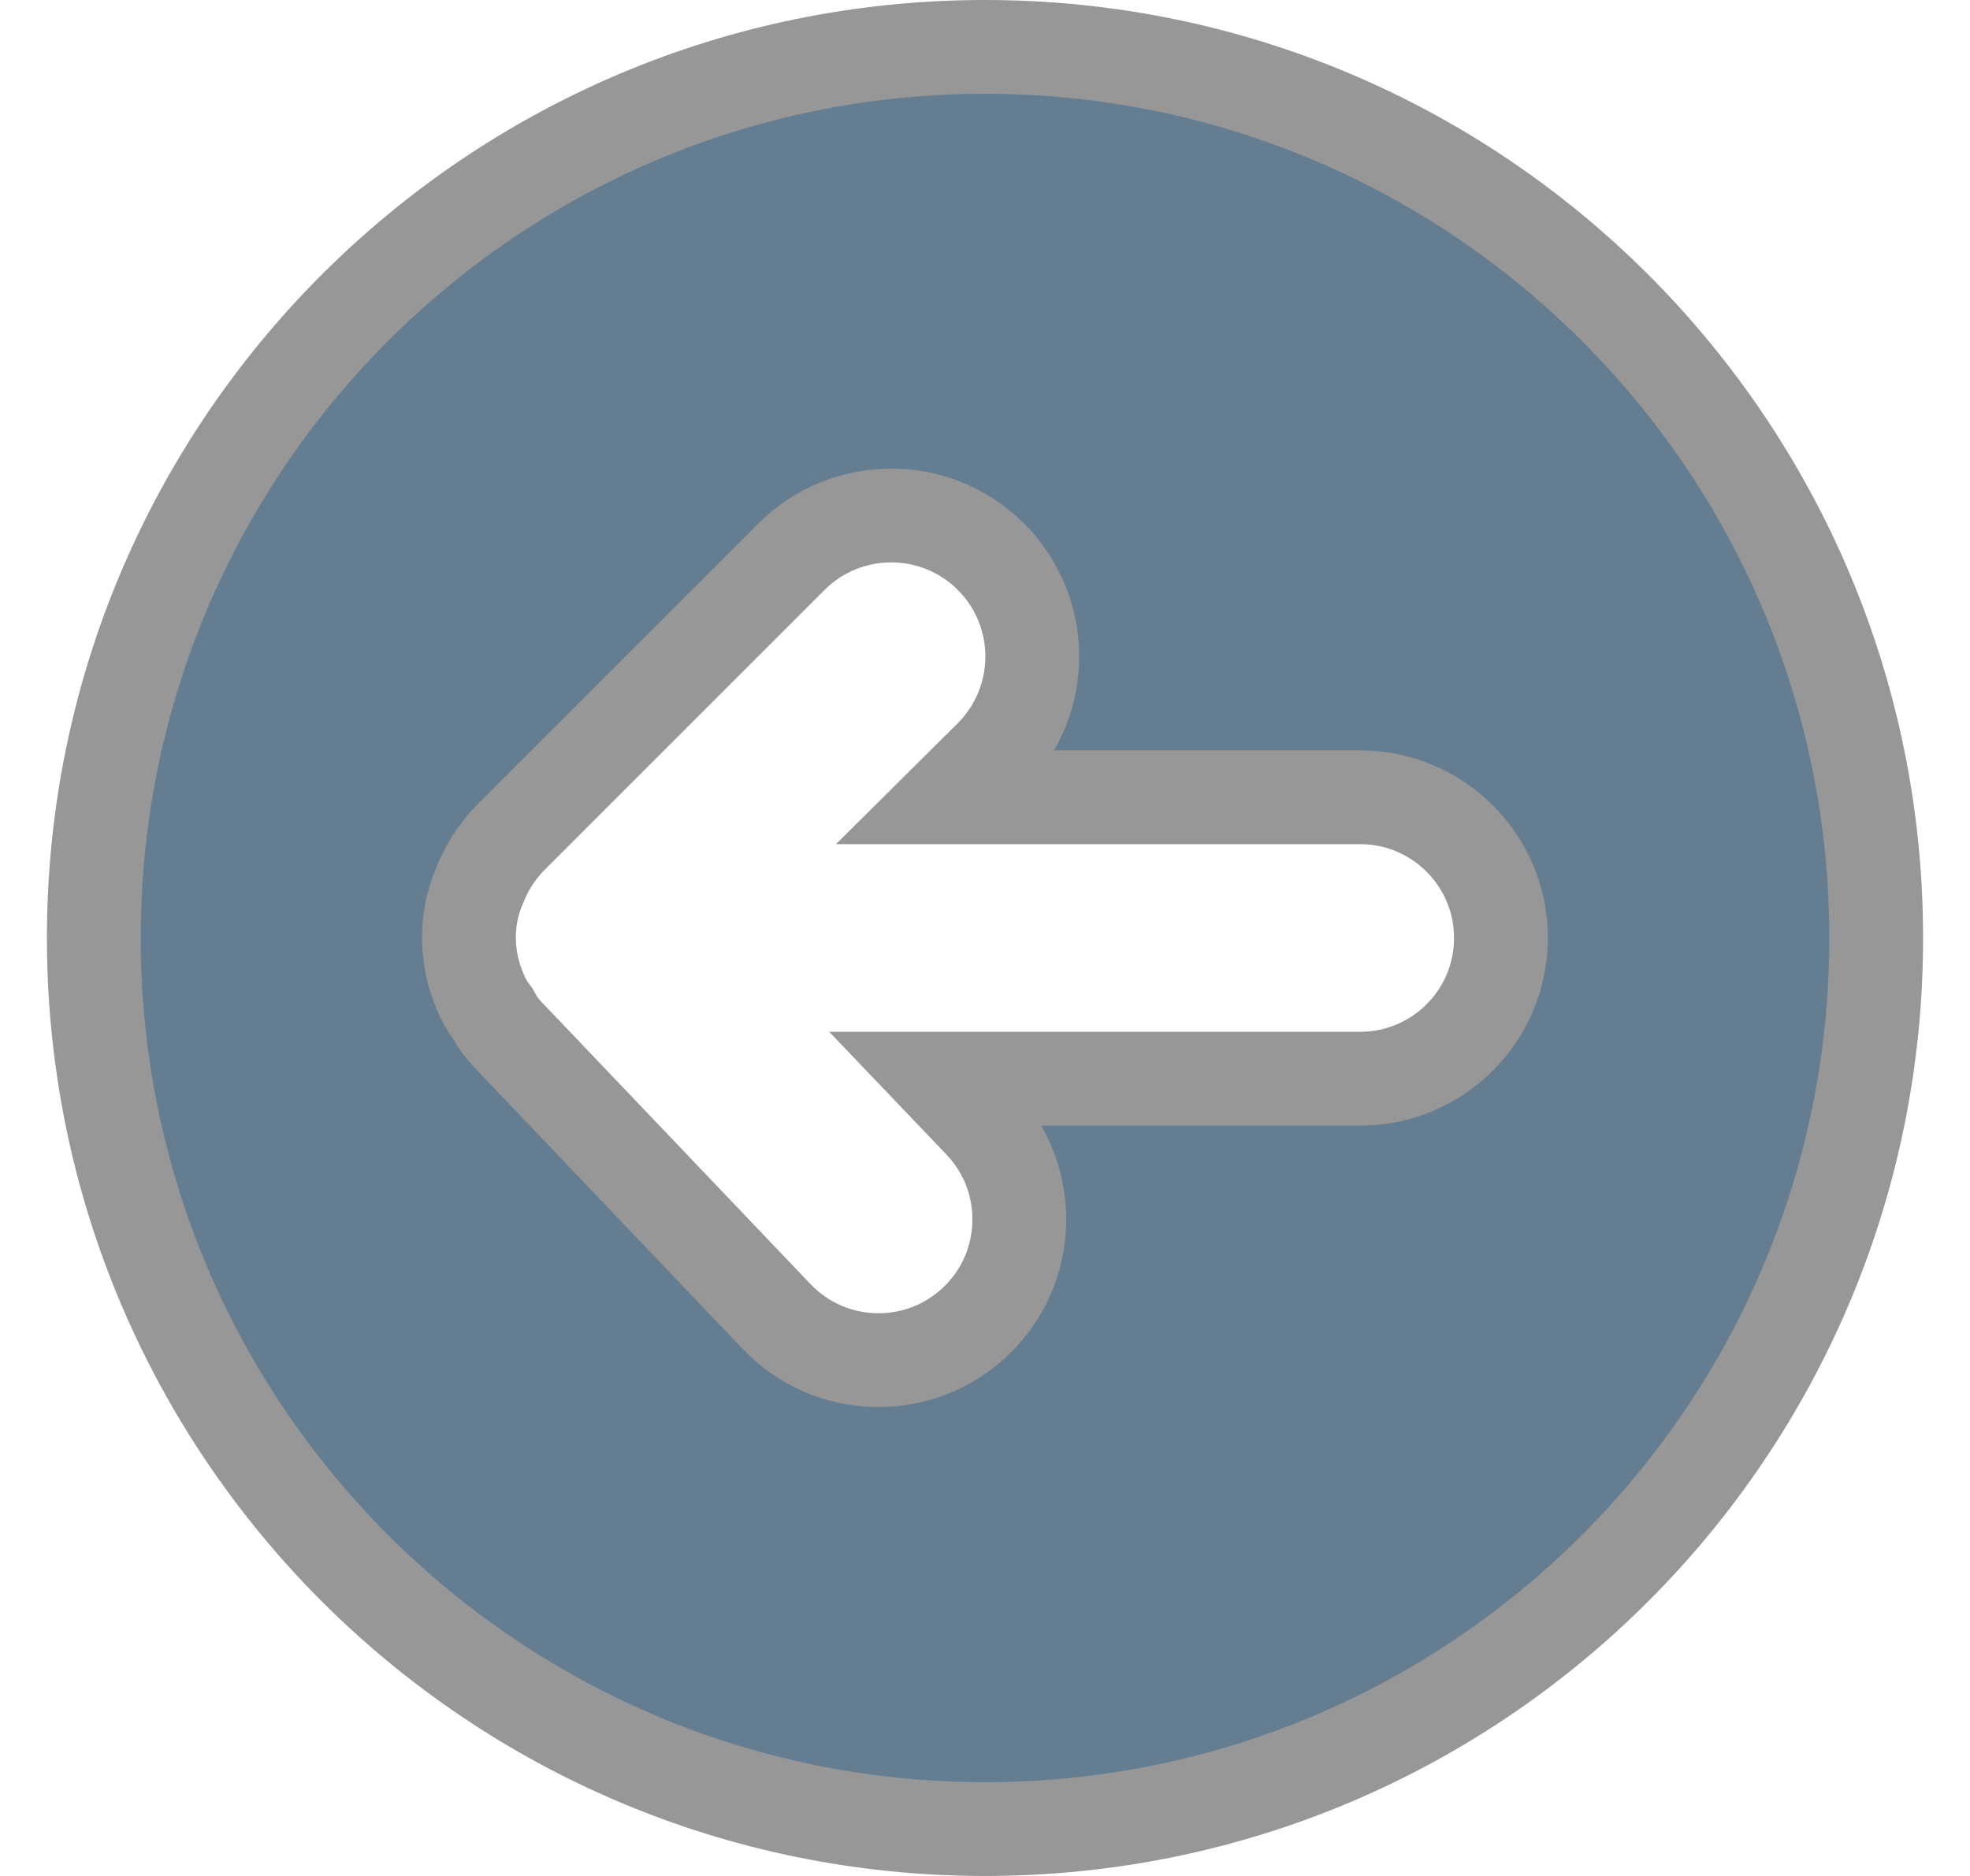
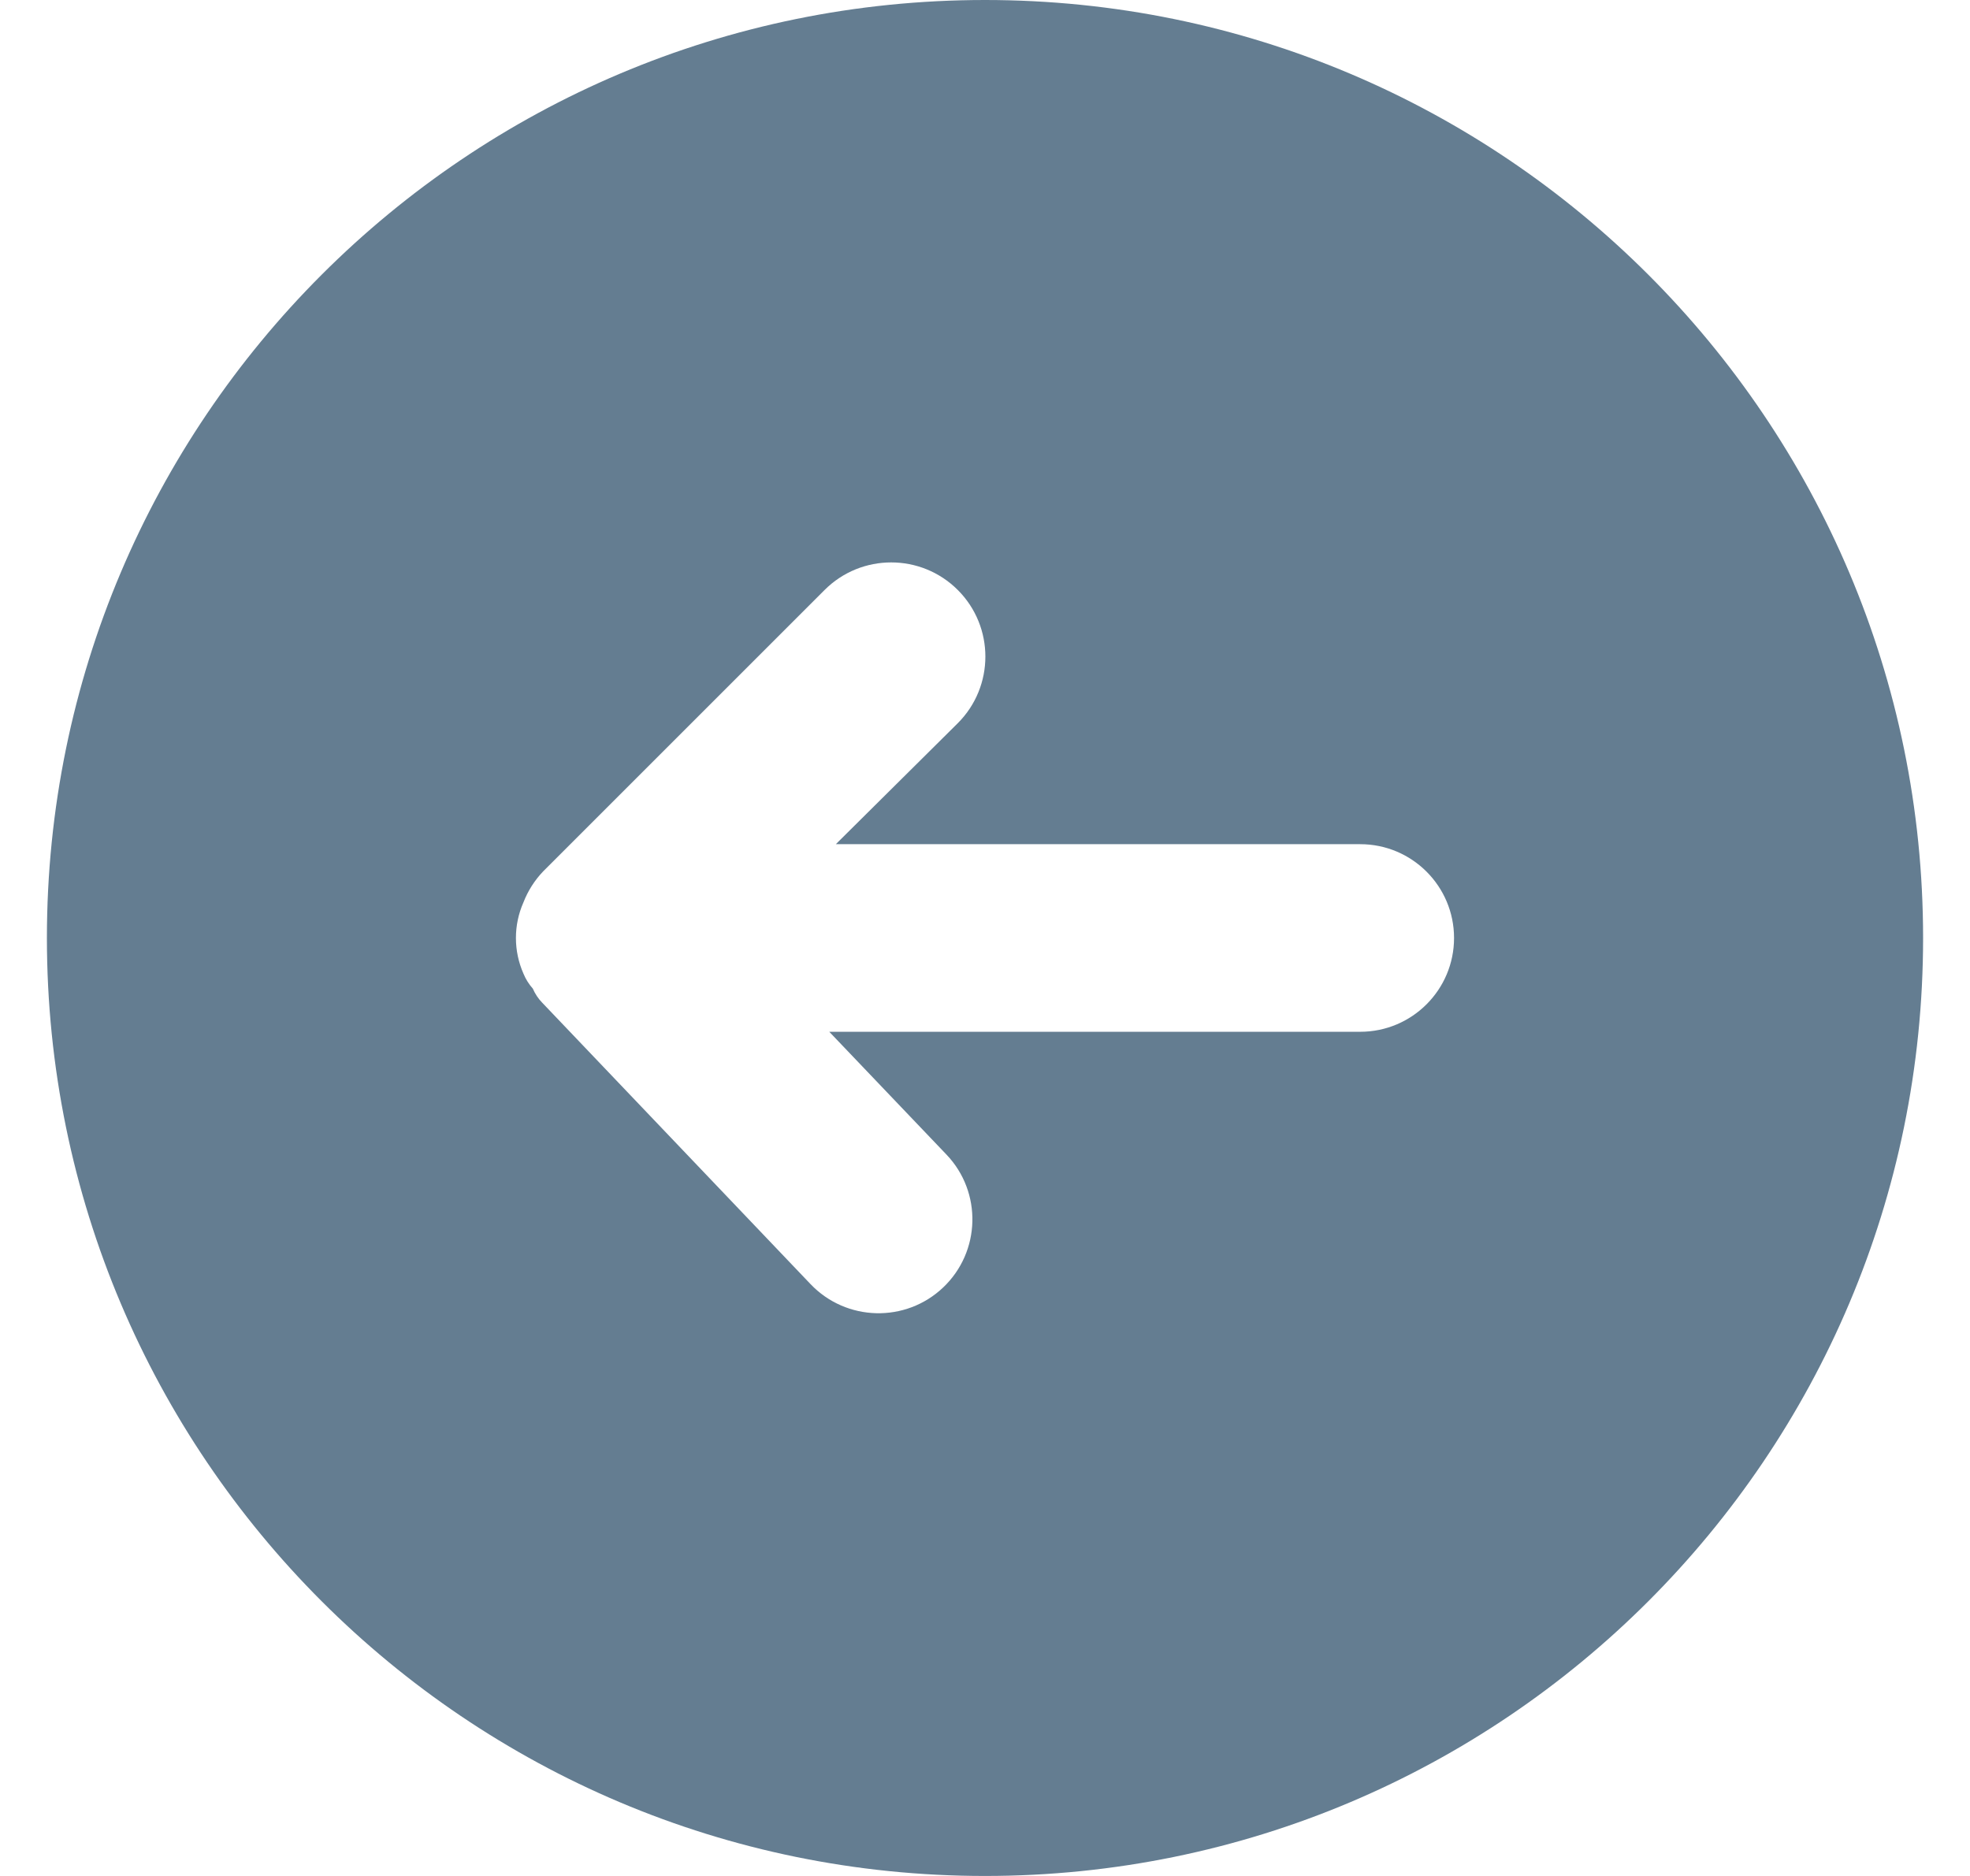
<svg xmlns="http://www.w3.org/2000/svg" width="21px" height="20px" viewBox="0 0 21 20" version="1.1">
  <g id="Page-1" stroke="none" stroke-width="1" fill="none" fill-rule="evenodd">
    <g id="4th-Screen:-Workout-Start" transform="translate(-23, -87)">
      <g id="Icon/Arrow-Circle-Left/Fill" transform="translate(21.5, 85)">
        <polygon id="24pt-Bounding-Box" opacity="0" fill-rule="nonzero" transform="translate(12, 12) rotate(90) translate(-12, -12) " points="0 0 24 0 24 24 0 24" />
-         <path d="M21.5,12 C21.5,6.753 17.247,2.5 12,2.5 C6.753,2.5 2.5,6.753 2.5,12 C2.5,17.247 6.753,21.5 12,21.5 C17.247,21.5 21.5,17.247 21.5,12 Z M6.756,12.812 C6.699,12.738 6.653,12.658 6.623,12.582 C6.459,12.211 6.459,11.789 6.614,11.439 C6.685,11.255 6.792,11.087 6.936,10.936 L9.936,7.936 C10.524,7.349 11.476,7.349 12.064,7.936 C12.651,8.524 12.651,9.476 12.062,10.065 L11.624,10.5 L16,10.5 C16.828,10.5 17.5,11.172 17.5,12 C17.5,12.828 16.828,13.5 16,13.5 L11.508,13.5 L11.952,13.965 C12.524,14.566 12.5,15.516 11.9,16.087 C11.299,16.659 10.349,16.635 9.778,16.035 L9.778,16.035 L6.922,13.039 C6.856,12.972 6.8,12.895 6.756,12.812 Z" id="Fill" stroke="#979797" stroke-width="1" fill="#647D91" fill-rule="evenodd" />
+         <path d="M22,12 L22,12 C22,6.477 17.523,2 12,2 C6.477,2 2,6.477 2,12 C2,17.523 6.477,22 12,22 L12,22 C17.523,22 22,17.523 22,12 L22,12 Z M10.14,15.69 L7.28,12.69 L7.28,12.69 C7.238,12.647 7.204,12.596 7.18,12.54 L7.18,12.54 C7.138,12.493 7.104,12.439 7.08,12.38 L7.08,12.38 C6.973,12.138 6.973,11.862 7.08,11.62 L7.08,11.62 C7.128,11.497 7.199,11.385 7.29,11.29 L10.29,8.29 L10.29,8.29 C10.682,7.898 11.318,7.898 11.71,8.29 C12.102,8.682 12.102,9.318 11.71,9.71 L10.41,11 L16,11 L16,11 C16.552,11 17,11.448 17,12 C17,12.552 16.552,13 16,13 L10.34,13 L11.59,14.31 L11.59,14.31 C11.971,14.71 11.955,15.344 11.555,15.725 C11.155,16.106 10.521,16.09 10.14,15.69 L10.14,15.69 Z" id="Fill" fill="#647D91" fill-rule="evenodd" />
      </g>
    </g>
  </g>
</svg>
